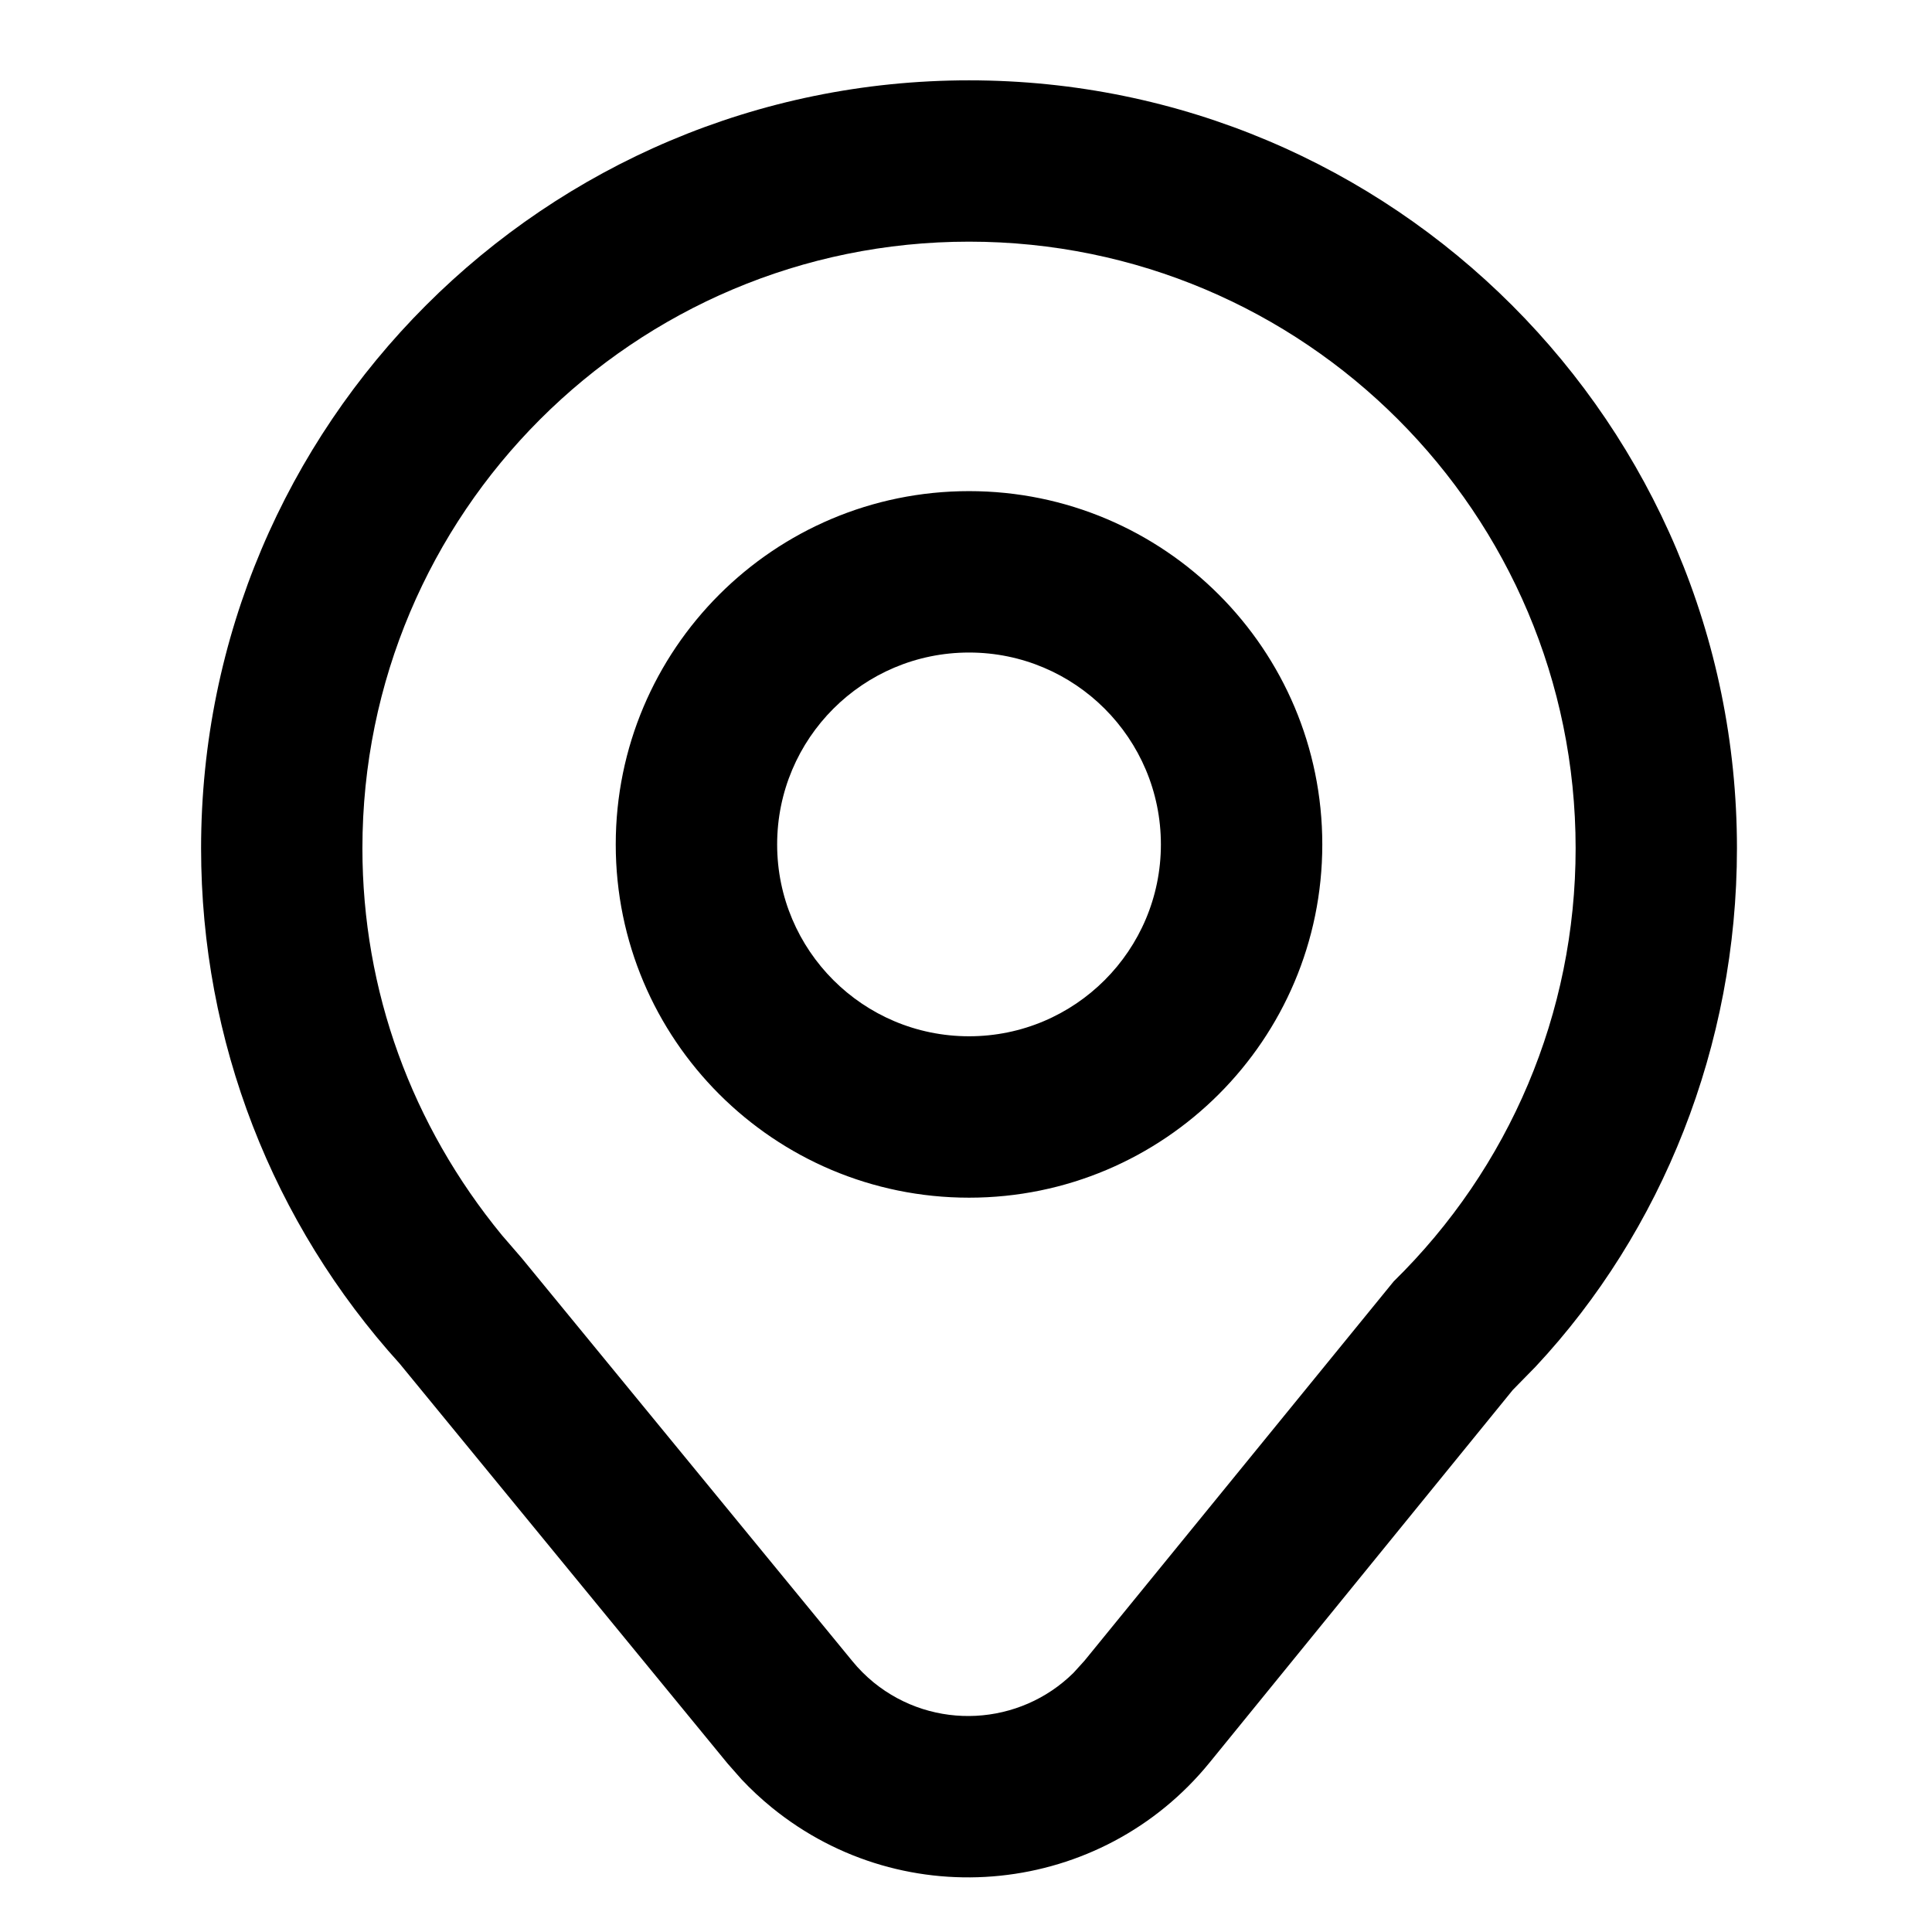
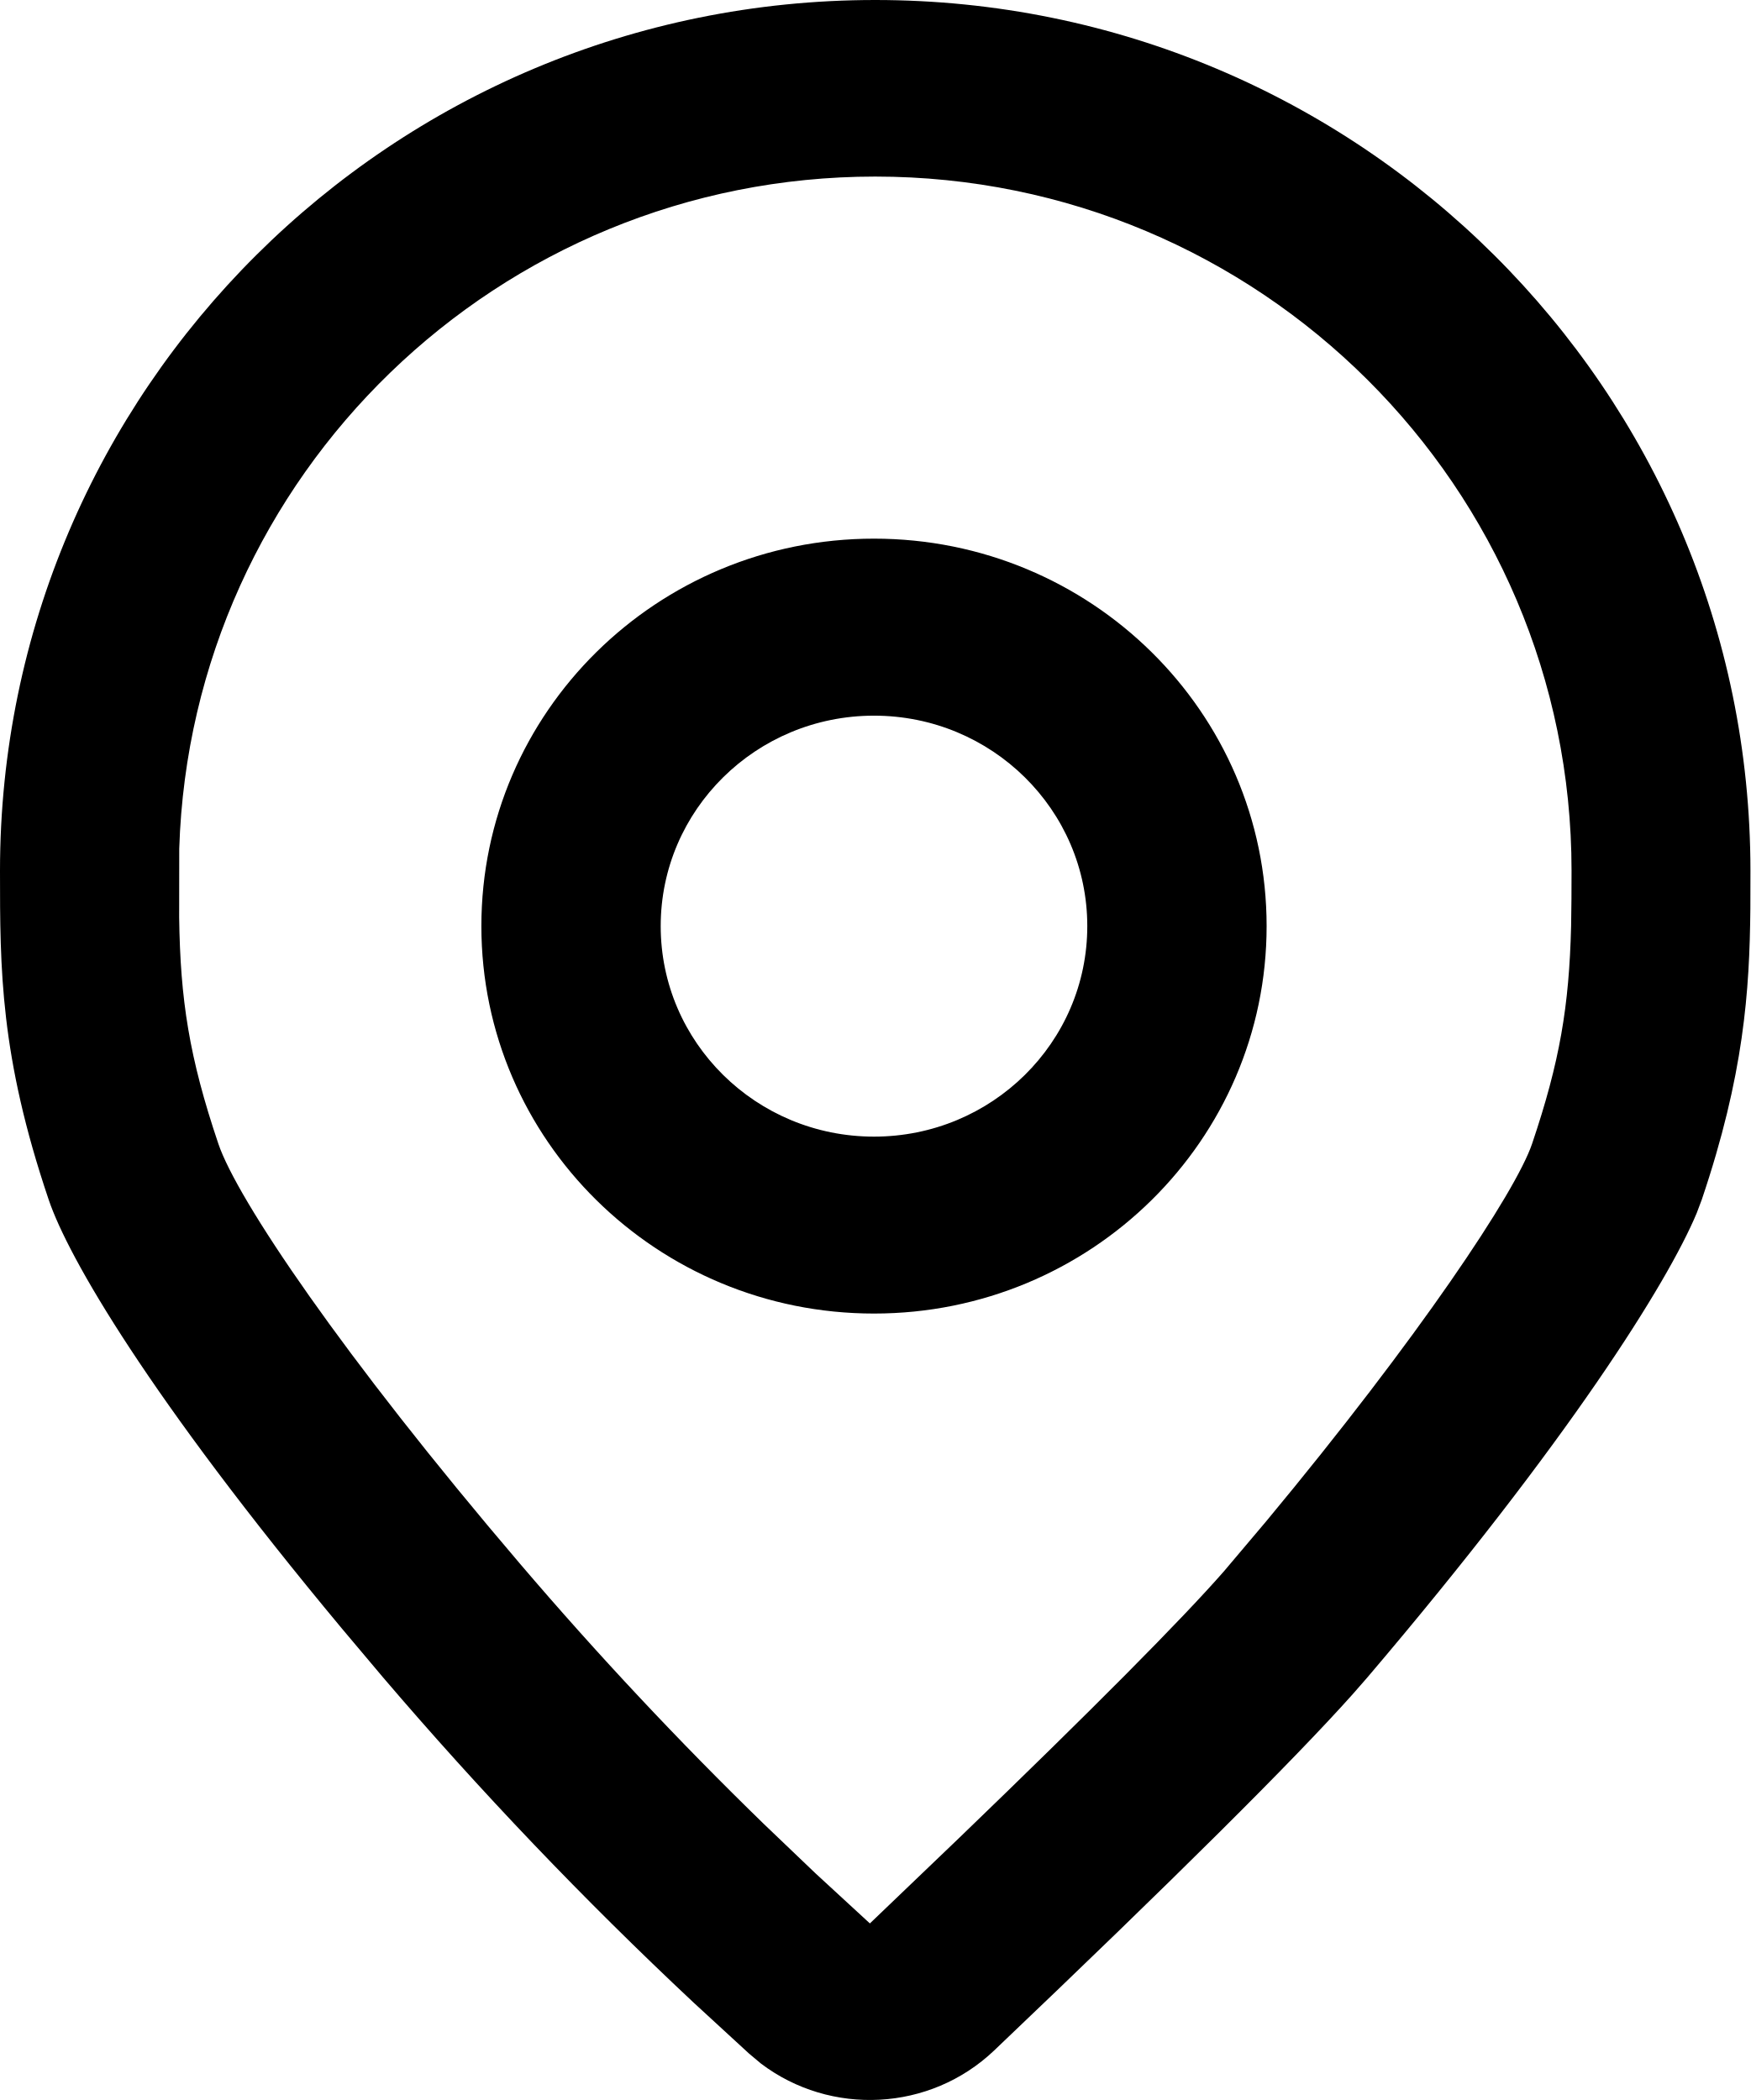
- <svg xmlns="http://www.w3.org/2000/svg" width="24" height="24" viewBox="0 0 24 24">
-   <path d="M12.038,0.998 C17.306,0.998 21.577,5.269 21.577,10.538 C21.577,12.99 20.646,15.297 19.076,16.977 L18.792,17.267 L15.027,21.894 C13.68,23.551 11.245,23.802 9.589,22.455 C9.455,22.346 9.328,22.228 9.21,22.102 L9.039,21.908 L4.965,16.94 C3.387,15.198 2.498,12.936 2.498,10.538 C2.498,5.269 6.769,0.998 12.038,0.998 Z M12.038,3.002 C7.876,3.002 4.502,6.376 4.502,10.538 C4.502,12.307 5.114,13.979 6.235,15.344 L6.483,15.631 L10.589,20.636 C10.668,20.733 10.757,20.821 10.853,20.9 C11.598,21.505 12.669,21.44 13.336,20.78 L13.472,20.63 L17.313,15.918 C18.749,14.51 19.573,12.59 19.573,10.538 C19.573,6.376 16.199,3.002 12.038,3.002 Z M12.038,6.101 C14.461,6.101 16.426,8.066 16.426,10.49 C16.426,12.913 14.461,14.878 12.038,14.878 C9.614,14.878 7.649,12.913 7.649,10.49 C7.649,8.066 9.614,6.101 12.038,6.101 Z M12.038,8.106 C10.721,8.106 9.654,9.173 9.654,10.49 C9.654,11.806 10.721,12.873 12.038,12.873 C13.354,12.873 14.421,11.806 14.421,10.49 C14.421,9.173 13.354,8.106 12.038,8.106 Z" fill="#000" fill-rule="evenodd" />
+ <svg xmlns="http://www.w3.org/2000/svg" width="20" height="24" viewBox="0 0 20 24">
+   <path d="M10,-1.77635684e-14 C15.523,-1.77635684e-14 20,4.455 20,9.951 L19.999,10.386 C19.99,11.327 19.926,12.284 19.444,13.71 L19.386,13.864 C19.054,14.659 17.921,16.47 15.622,19.172 L15.455,19.363 C14.778,20.121 13.413,21.478 11.359,23.434 C10.625,24.133 9.49,24.186 8.695,23.584 L8.559,23.47 L7.924,22.886 C6.667,21.708 5.485,20.469 4.378,19.172 L3.904,18.609 C1.701,15.963 0.779,14.371 0.556,13.71 C-1.58095759e-13,12.065 -1.58095759e-13,11.075 -1.58095759e-13,9.951 C-1.58095759e-13,4.455 4.477,-1.77635684e-14 10,-1.77635684e-14 Z M10,2.018 C5.694,2.018 2.182,5.431 2.048,9.699 L2.047,10.484 C2.06,11.427 2.161,12.083 2.495,13.072 C2.708,13.702 3.908,15.488 5.942,17.872 C6.823,18.905 7.755,19.9 8.729,20.847 L9.318,21.41 L9.939,21.982 L10.966,20.998 C12.486,19.533 13.502,18.509 13.985,17.957 L14.469,17.384 C16.208,15.29 17.318,13.624 17.505,13.072 C17.823,12.13 17.928,11.499 17.951,10.586 L17.955,10.271 L17.956,9.951 C17.956,5.566 14.39,2.018 10,2.018 Z M9.986,6.156 C12.463,6.156 14.472,8.139 14.472,10.584 C14.472,13.03 12.463,15.012 9.986,15.012 C7.508,15.012 5.5,13.03 5.5,10.584 C5.5,8.139 7.508,6.156 9.986,6.156 Z M9.986,8.179 C8.64,8.179 7.549,9.256 7.549,10.584 C7.549,11.913 8.64,12.99 9.986,12.99 C11.332,12.99 12.423,11.913 12.423,10.584 C12.423,9.256 11.332,8.179 9.986,8.179 Z" fill="#000" fill-rule="evenodd" />
</svg>
